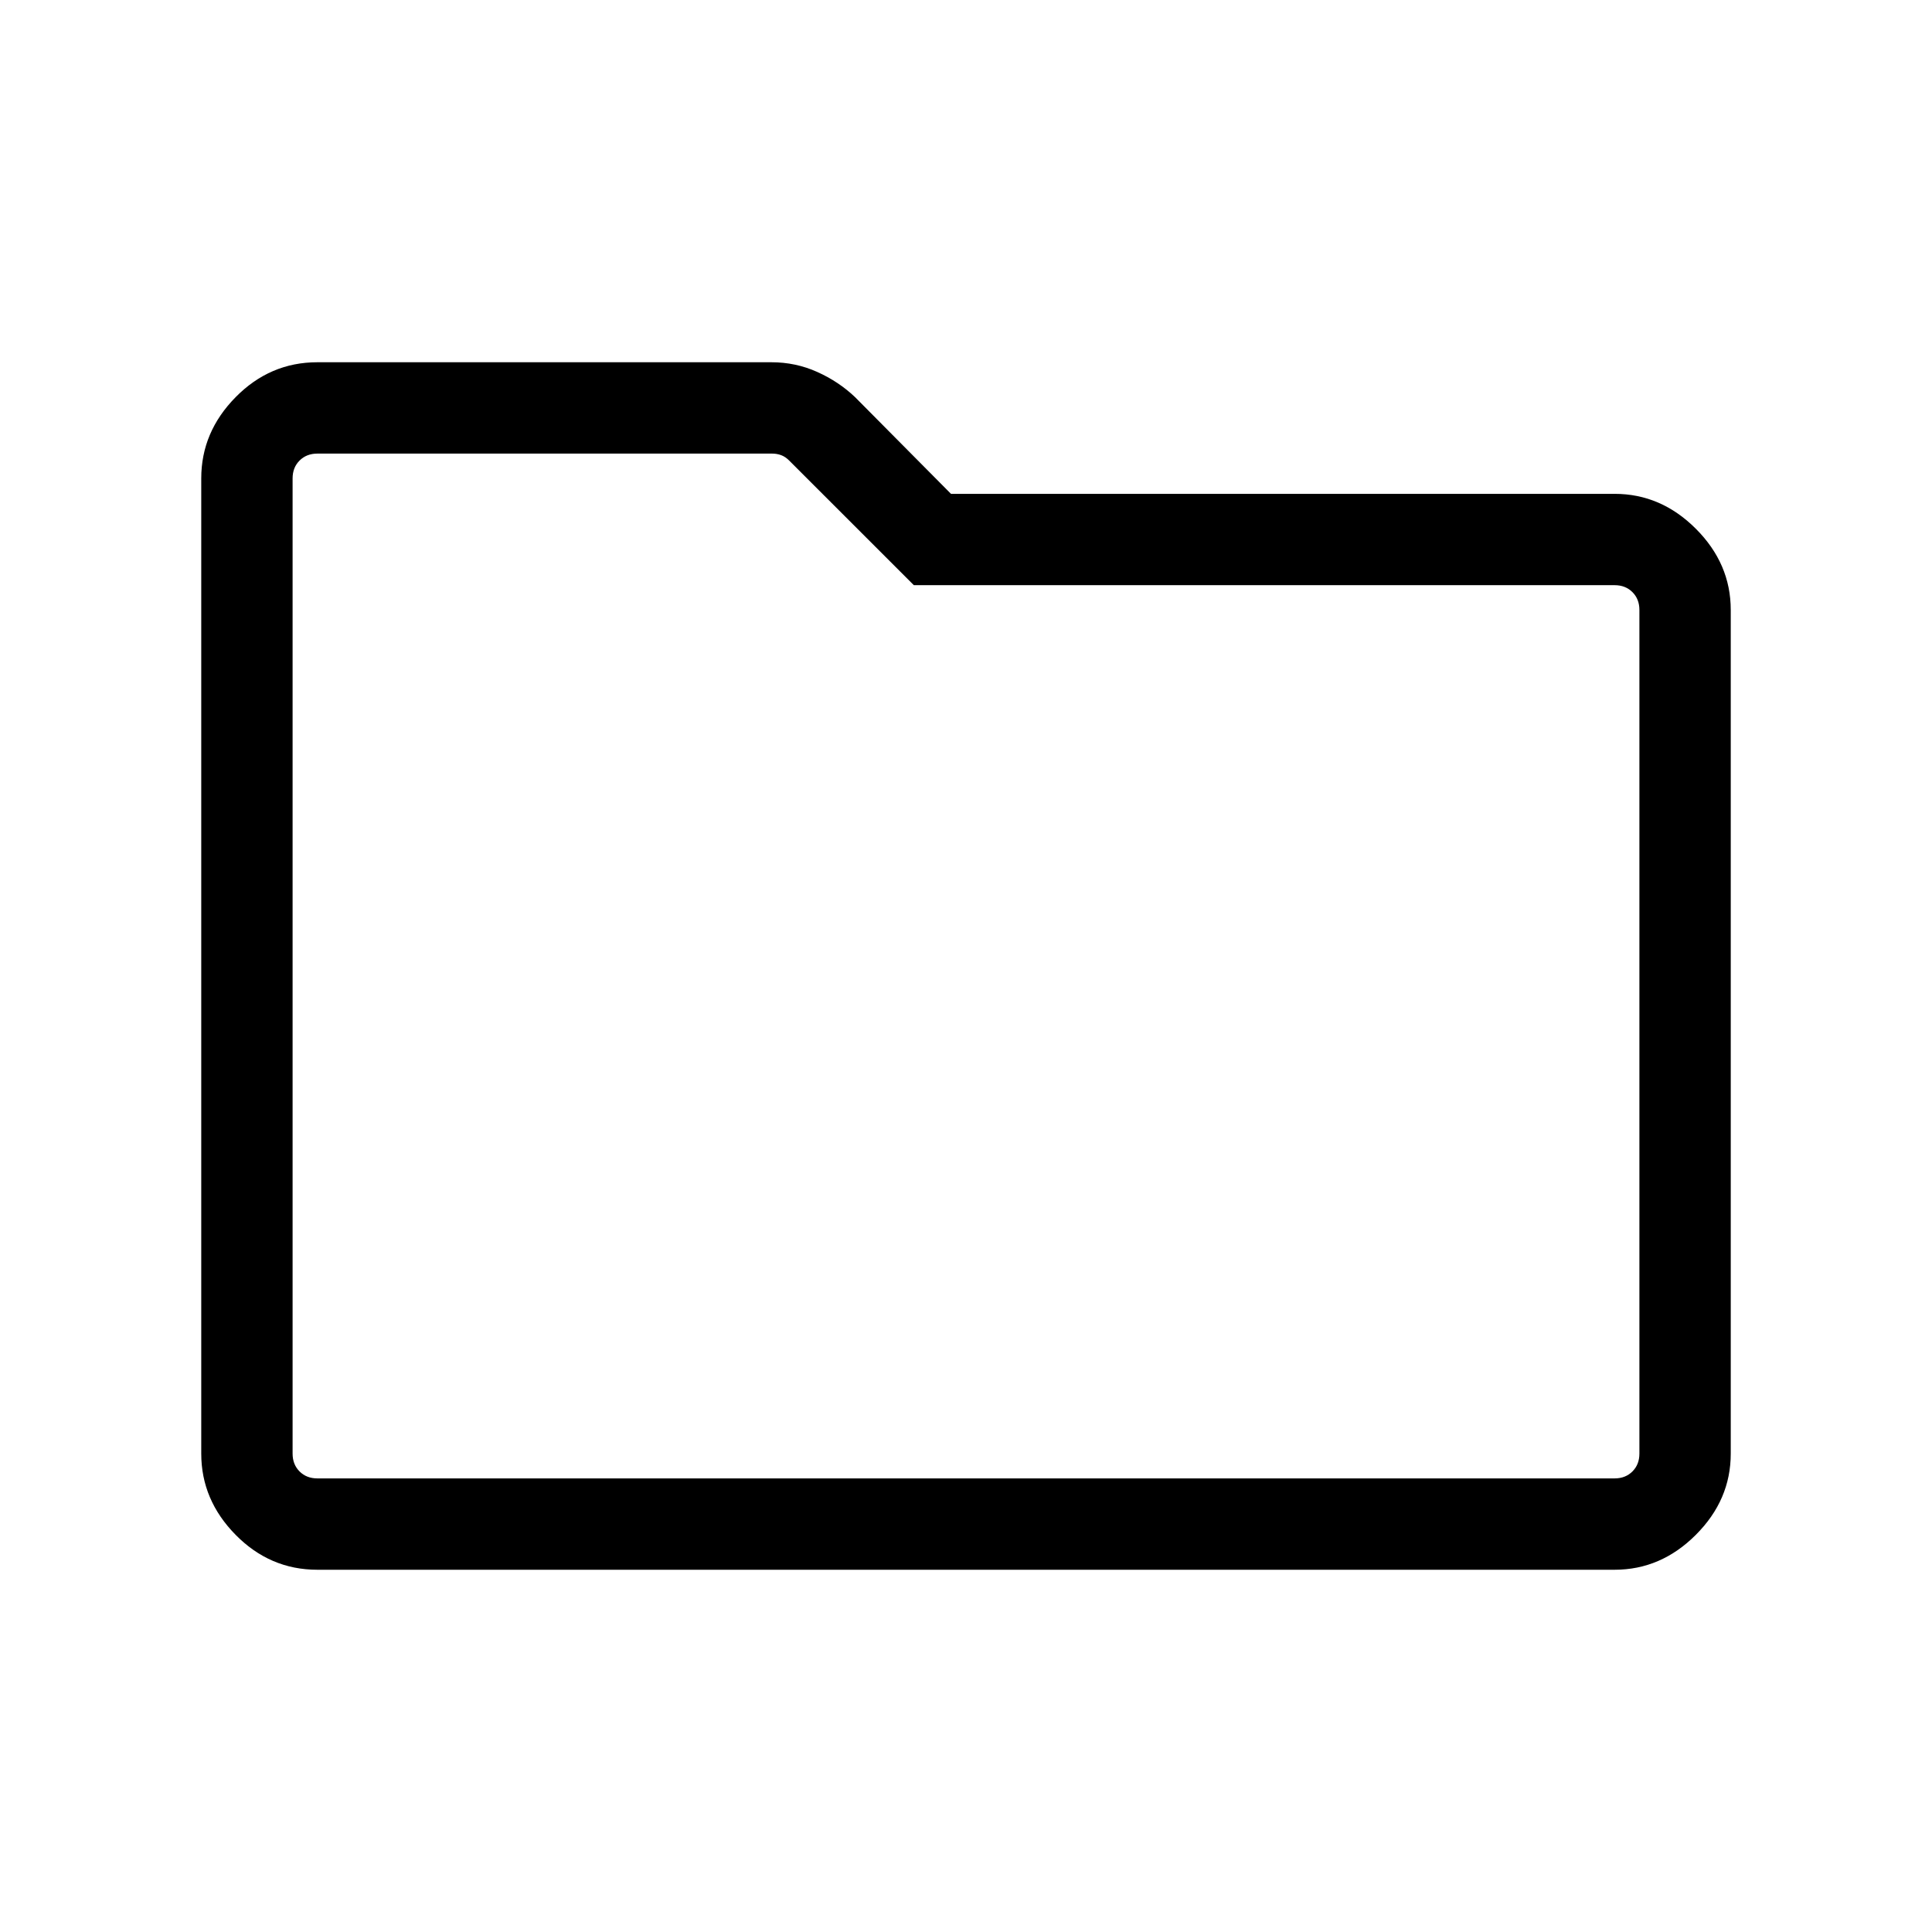
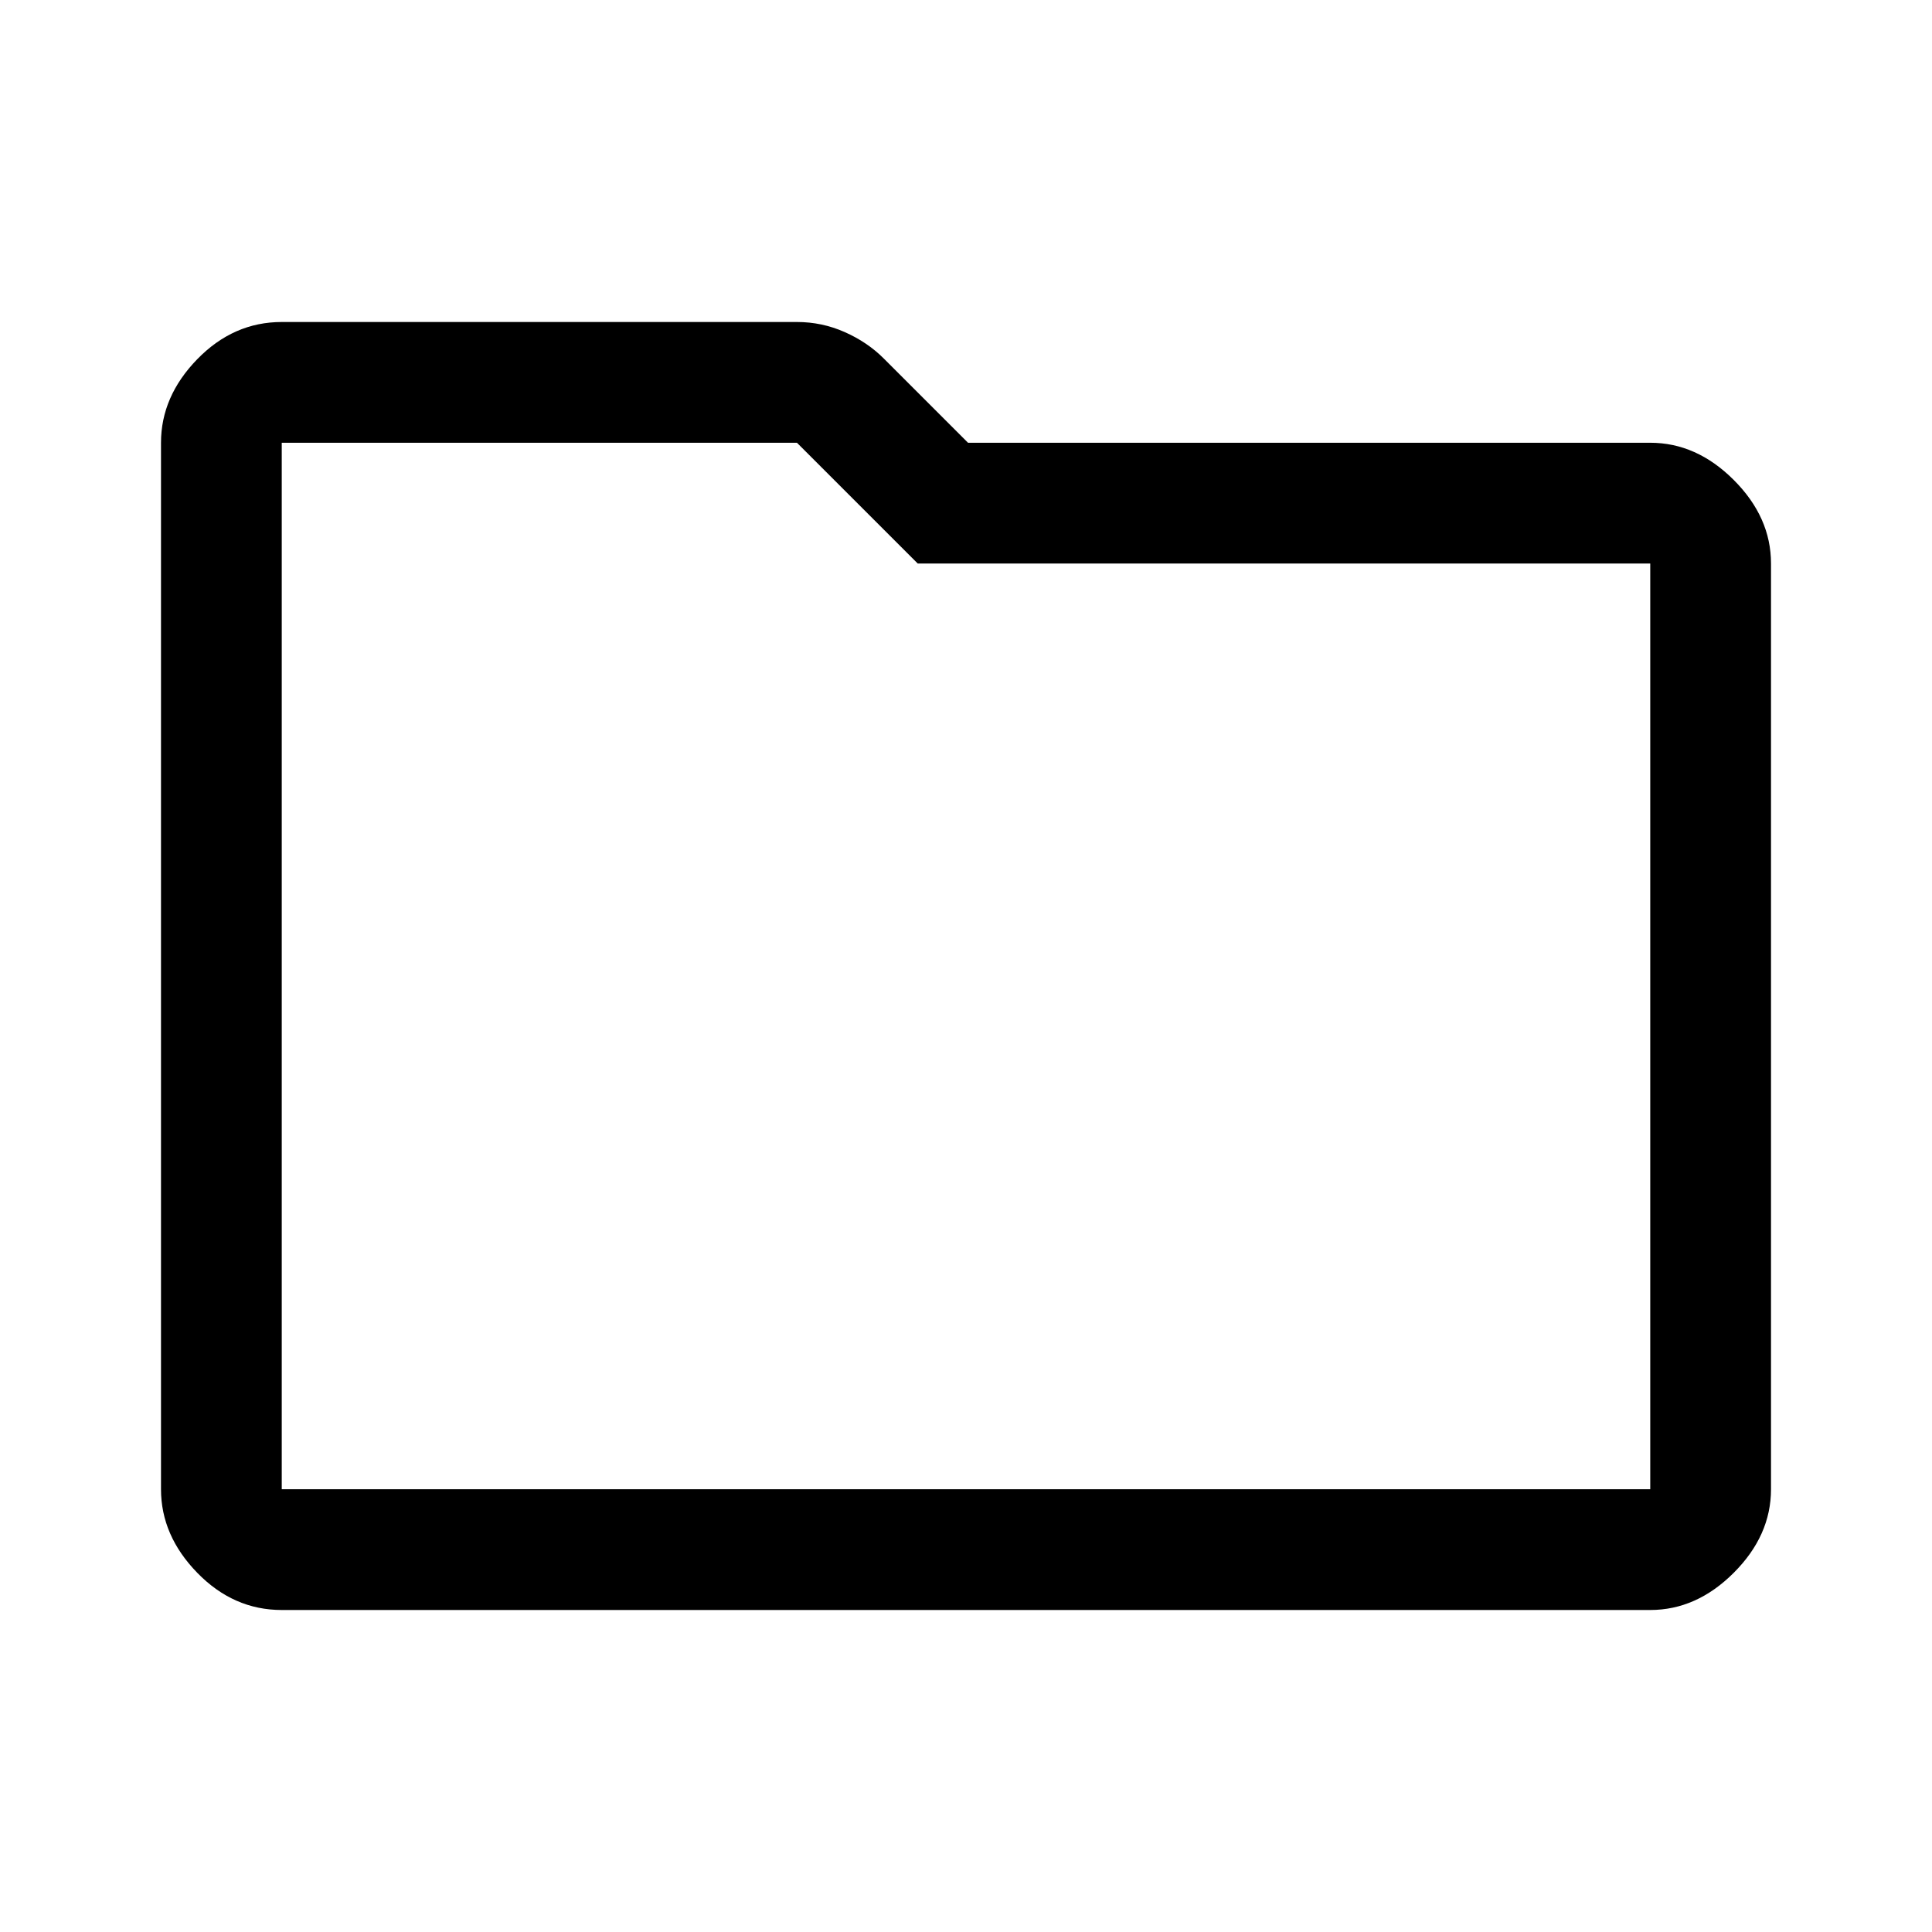
<svg xmlns="http://www.w3.org/2000/svg" width="24" height="24" viewBox="0 -960 960 960" fill="#000000">
-   <path d="M157.69-180q-23.53 0-40.61-17.35Q100-214.69 100-237.69v-484.62q0-23 17.08-40.34Q134.16-780 157.69-780h225.62q12.06 0 22.76 4.81 10.7 4.81 18.79 12.51l47.68 48.07h329.77q23 0 40.34 17.34Q860-679.92 860-656.92v419.23q0 23-17.35 40.34Q825.31-180 802.31-180H157.69Zm0-45.39h644.62q5.38 0 8.84-3.46t3.46-8.84v-419.23q0-5.39-3.46-8.85t-8.84-3.46H454.08l-61.93-61.92q-1.92-1.93-4.04-2.7-2.11-.76-4.42-.76h-226q-5.38 0-8.84 3.46t-3.46 8.84v484.62q0 5.38 3.46 8.84t8.84 3.46Zm-12.3 0v-509.22 509.22Z" />
+   <path d="M140-160q-24 0-42-18.5T80-220v-520q0-23 18-41.5t42-18.5h256q12.44 0 23.72 5t19.37 13.09L481-740h339q23 0 41.5 18.5T880-680v460q0 23-18.5 41.5T820-160H140Zm0-60h680v-460H456l-60-60H140v520Zm0 0v-520 520Z" />
</svg>
